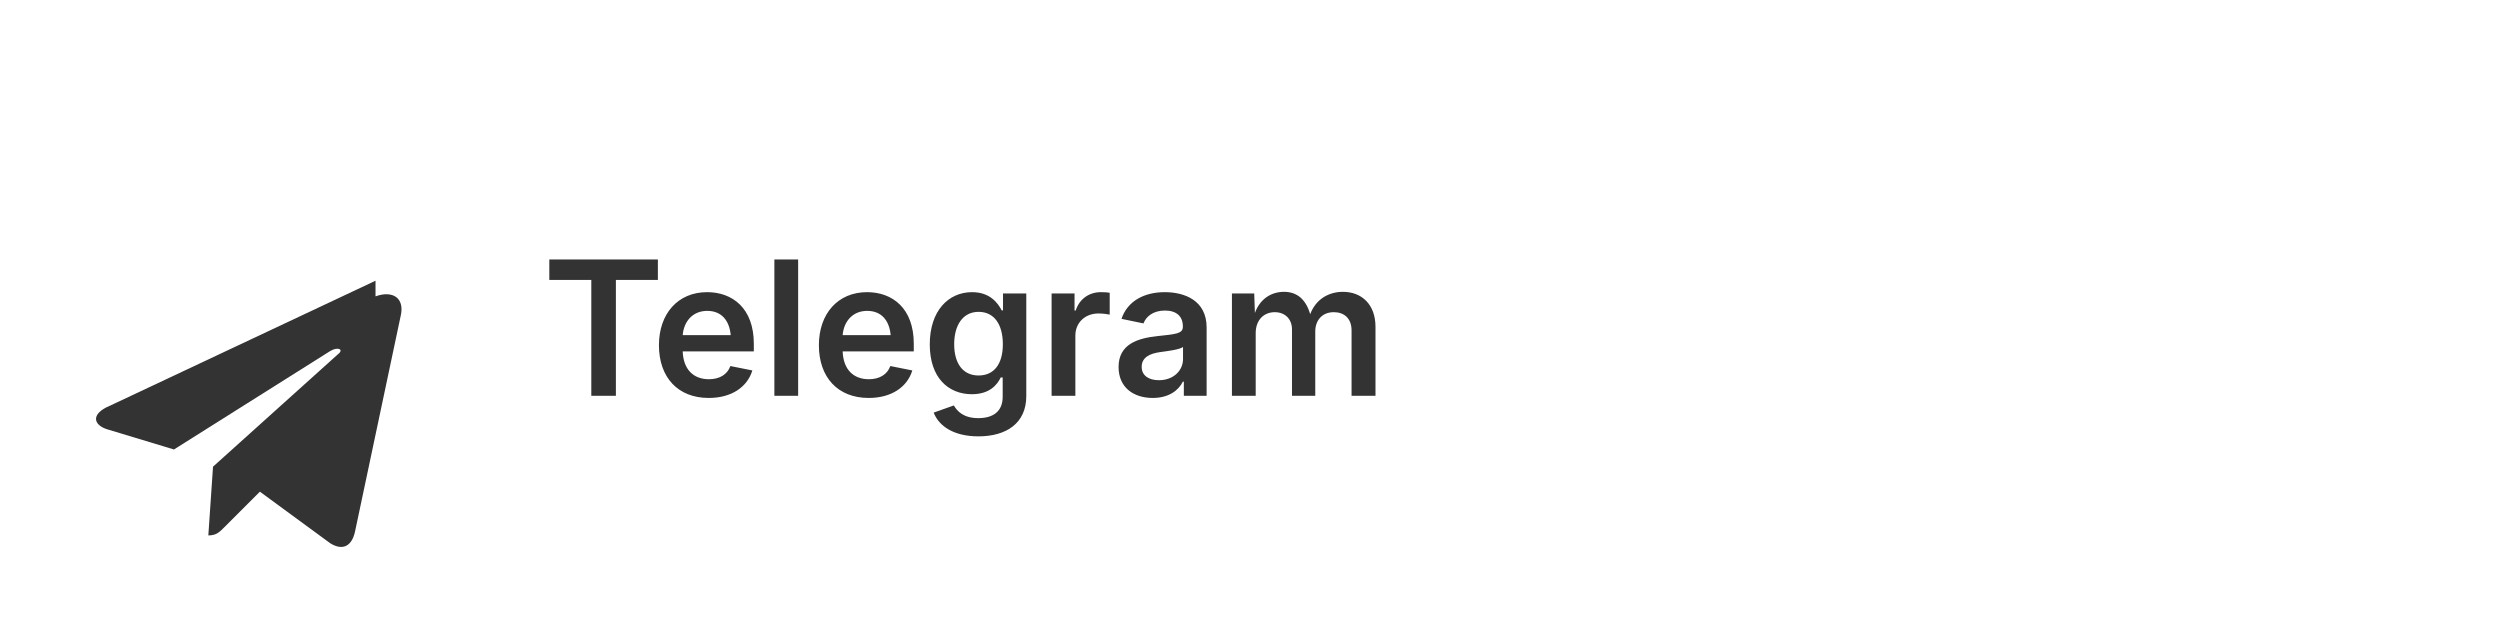
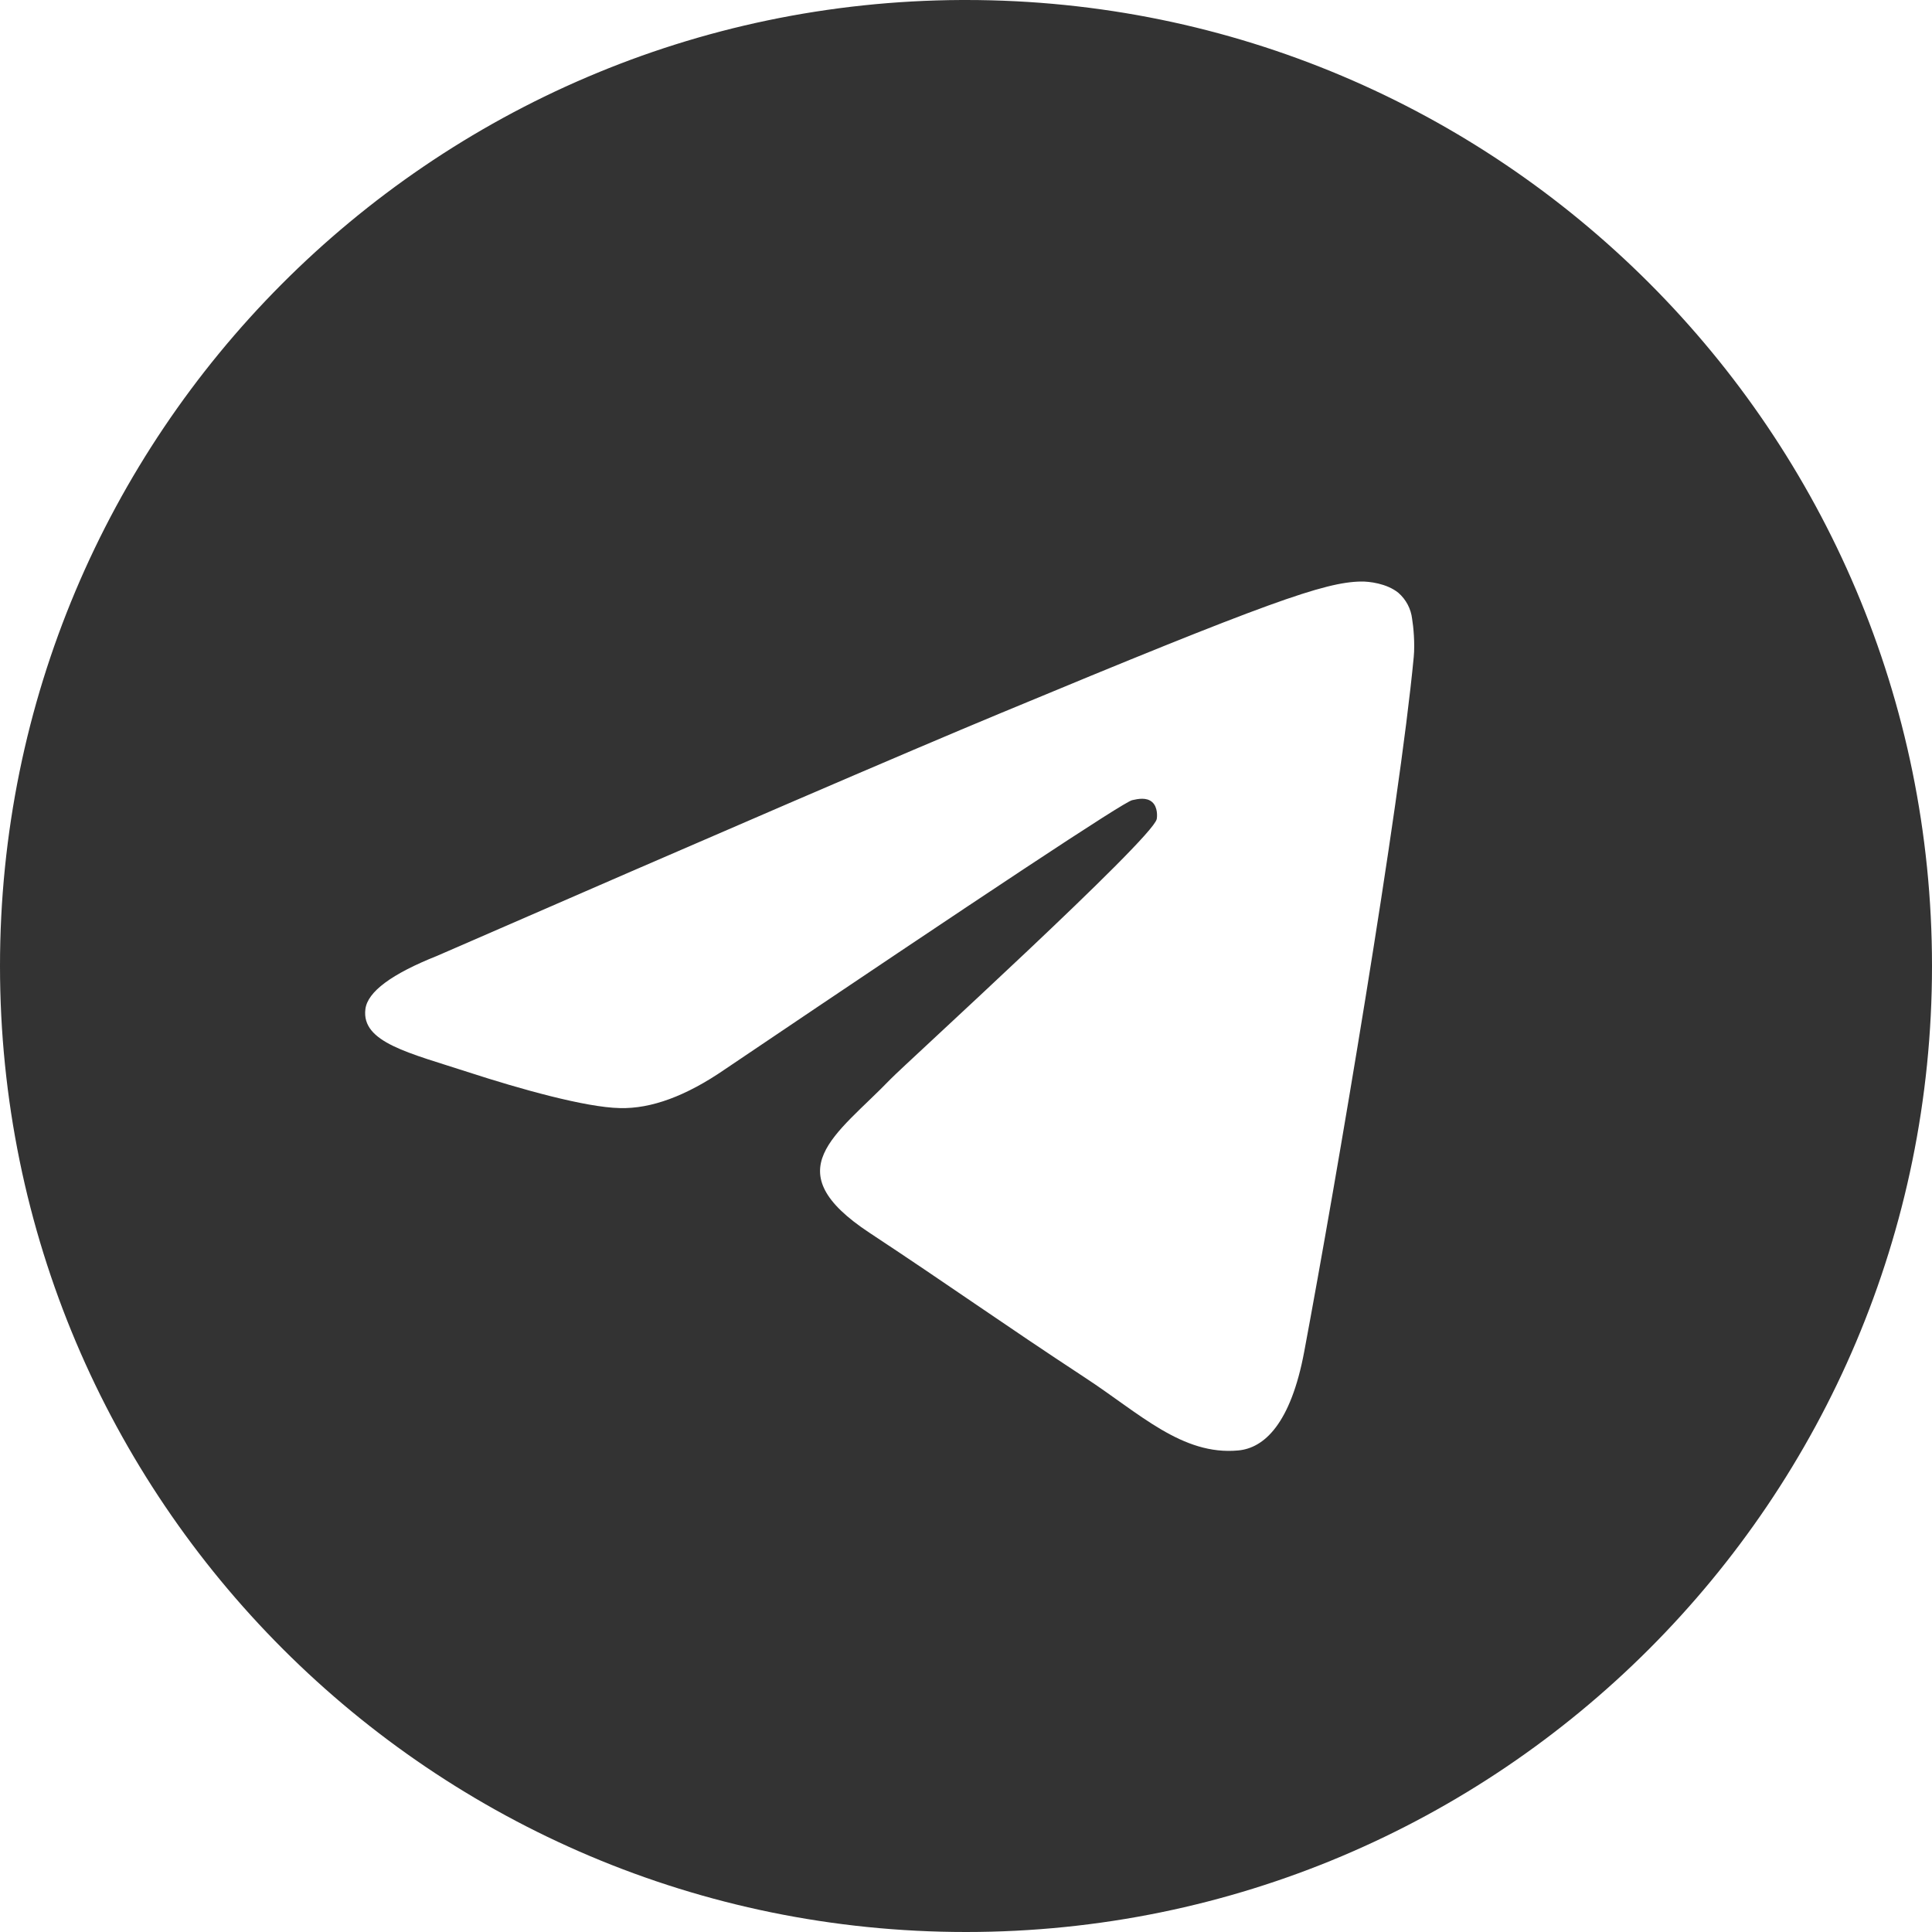
- <svg xmlns="http://www.w3.org/2000/svg" viewBox="0 0 240 60" fill="none">
-   <path d="M20.7 11.3l-17 8c-1.2.5-1.1 1.2-.2 1.5l4.3 1.3 10-6.3c.5-.3.9-.1.5.2l-8 7.2-.3 4.4c.5 0 .7-.2 1-.5l2.3-2.3 4.5 3.3c.8.5 1.4.2 1.6-.8l2.9-13.7c.3-1.2-.5-1.7-1.6-1.3z" transform="translate(5 10) scale(1.5)" fill="#333" />
-   <text x="52" y="38" font-family="system-ui, -apple-system, sans-serif" font-size="18" font-weight="600" fill="#333">Telegram</text>
+ <svg xmlns="http://www.w3.org/2000/svg" role="img" viewBox="0 0 24 24" fill="#333">
+   <path d="M11.944 0A12 12 0 0 0 0 12a12 12 0 0 0 12 12 12 12 0 0 0 12-12A12 12 0 0 0 12 0a12 12 0 0 0-.056 0zm4.962 7.224c.1-.002.321.023.465.14a.506.506 0 0 1 .171.325c.016.093.036.306.02.472-.18 1.898-.962 6.502-1.36 8.627-.168.9-.499 1.201-.82 1.23-.696.065-1.225-.46-1.9-.902-1.056-.693-1.653-1.124-2.678-1.8-1.185-.78-.417-1.21.258-1.91.177-.184 3.247-2.977 3.307-3.23.007-.032.014-.15-.056-.212s-.174-.041-.249-.024c-.106.024-1.793 1.14-5.061 3.345-.48.33-.913.49-1.302.48-.428-.008-1.252-.241-1.865-.44-.752-.245-1.349-.374-1.297-.789.027-.216.325-.437.893-.663 3.498-1.524 5.83-2.529 6.998-3.014 3.332-1.386 4.025-1.627 4.476-1.635z" />
</svg>
